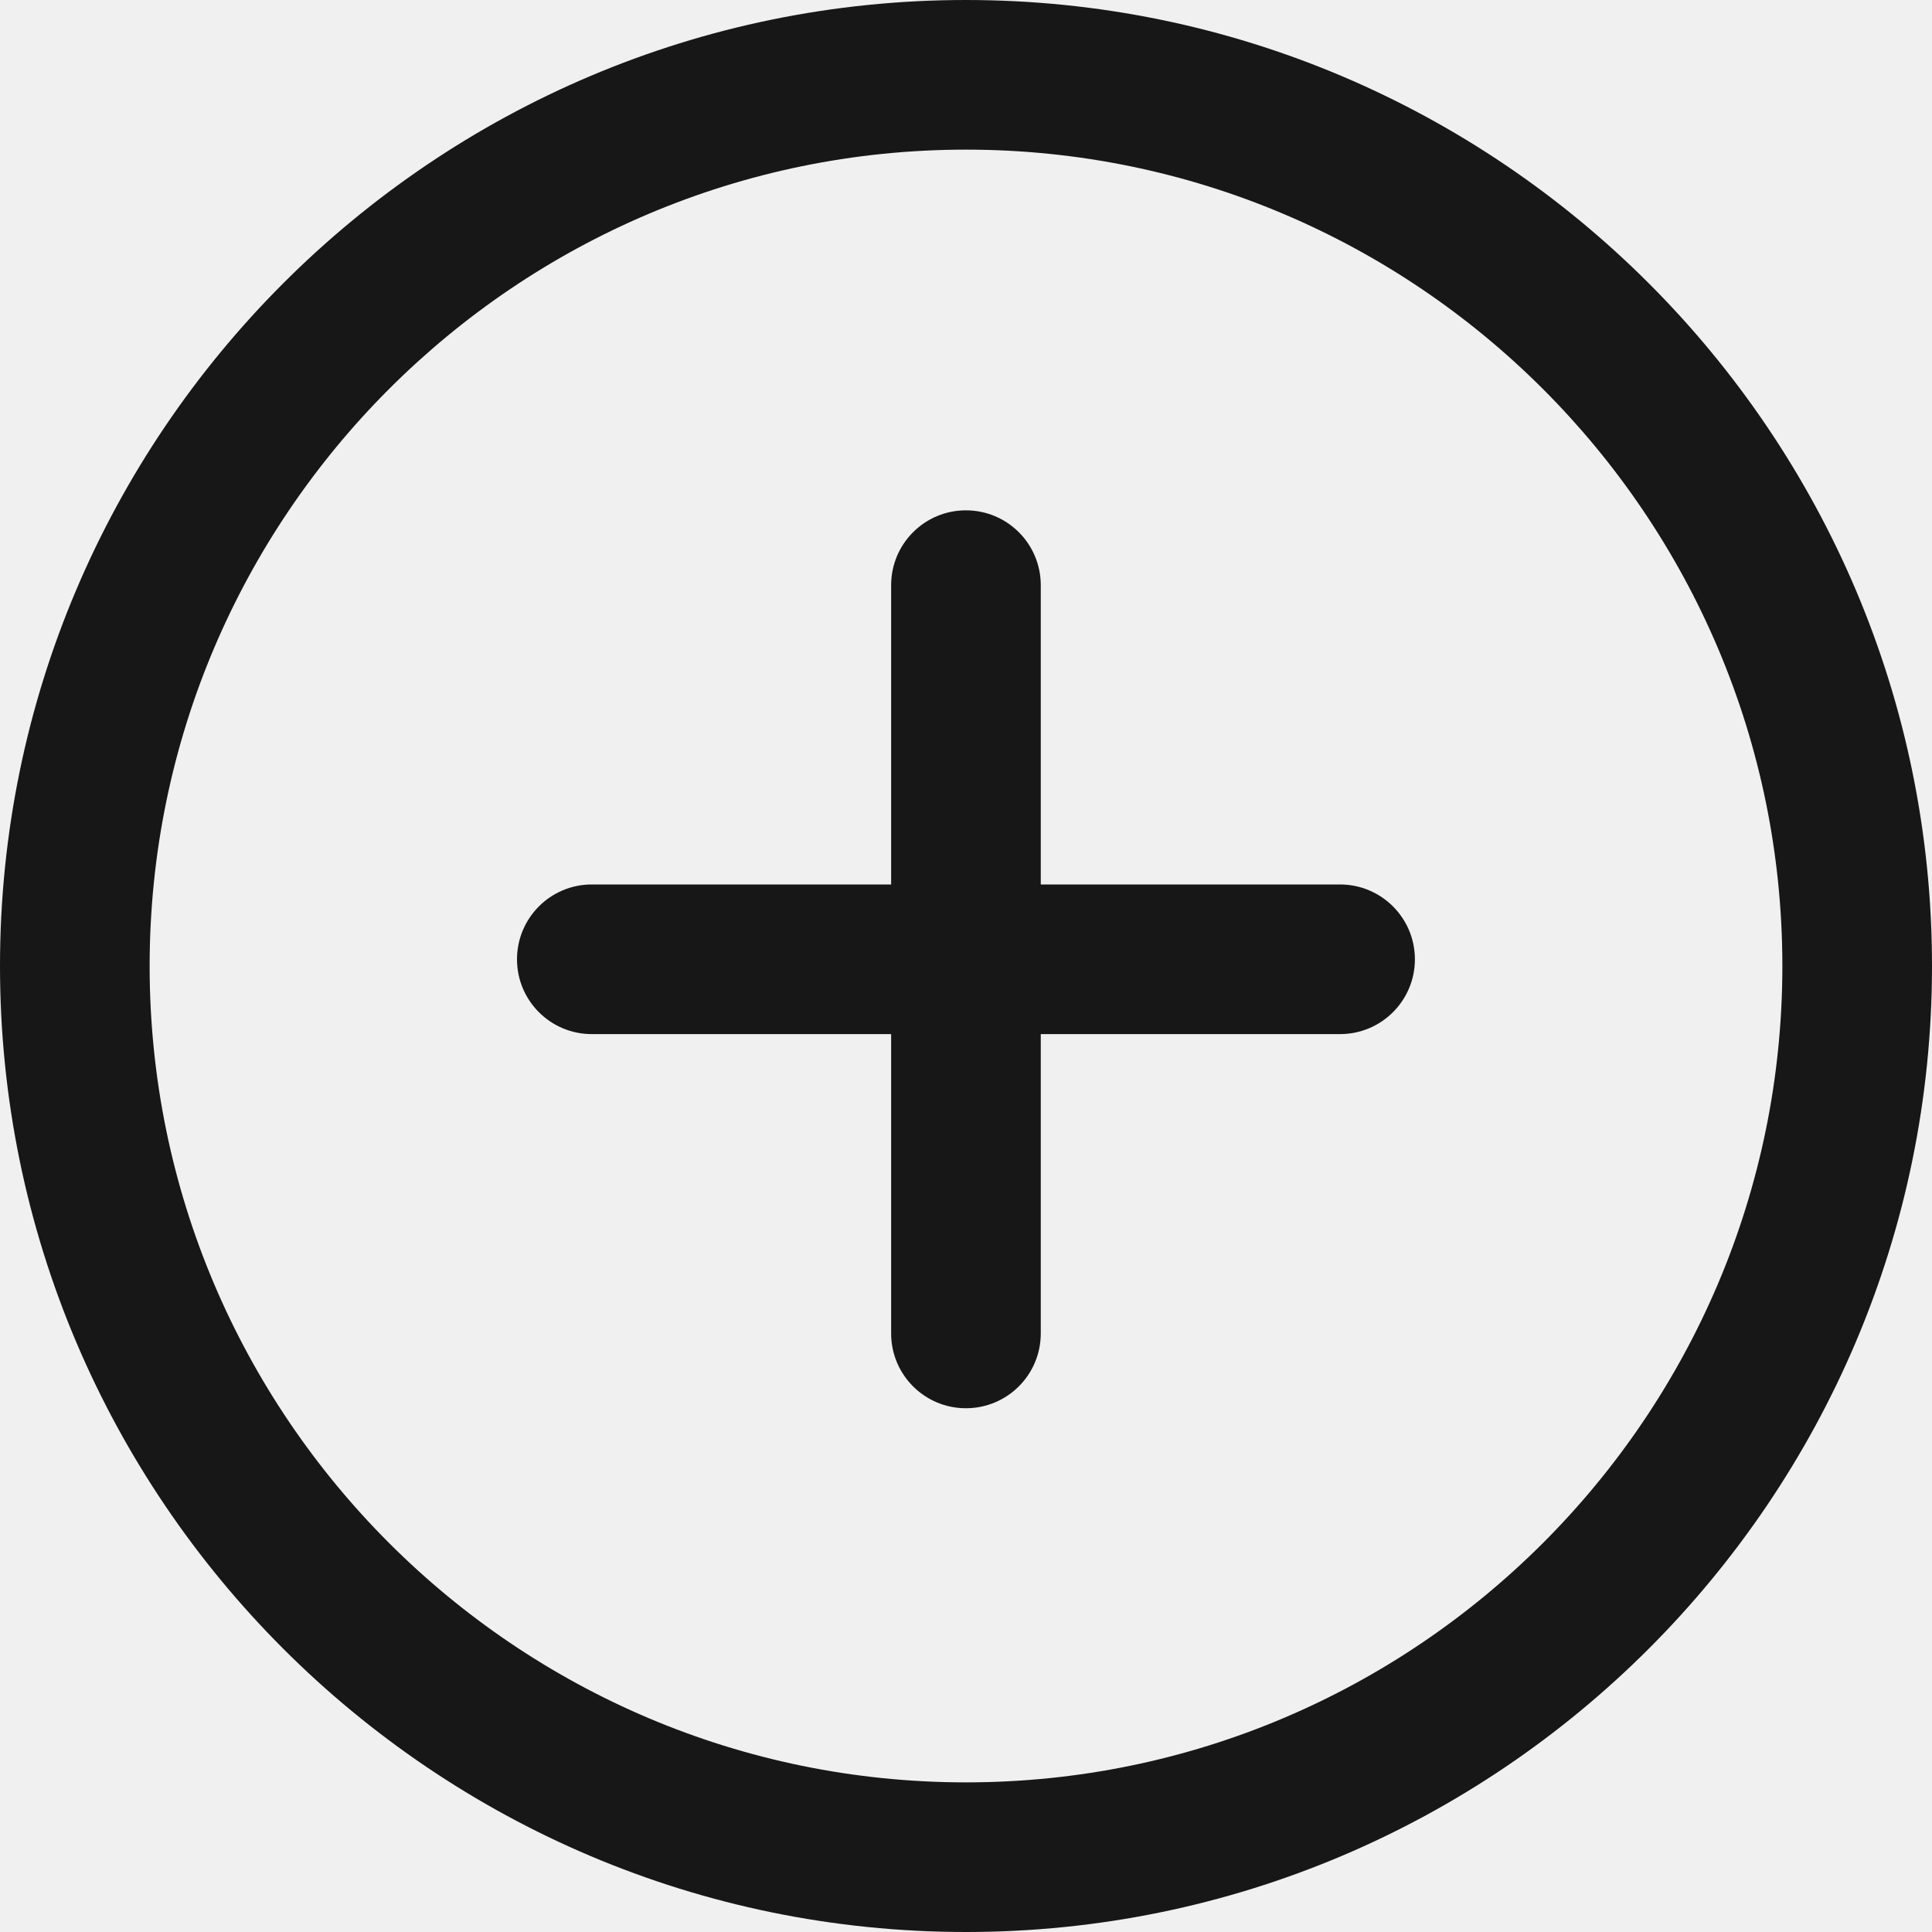
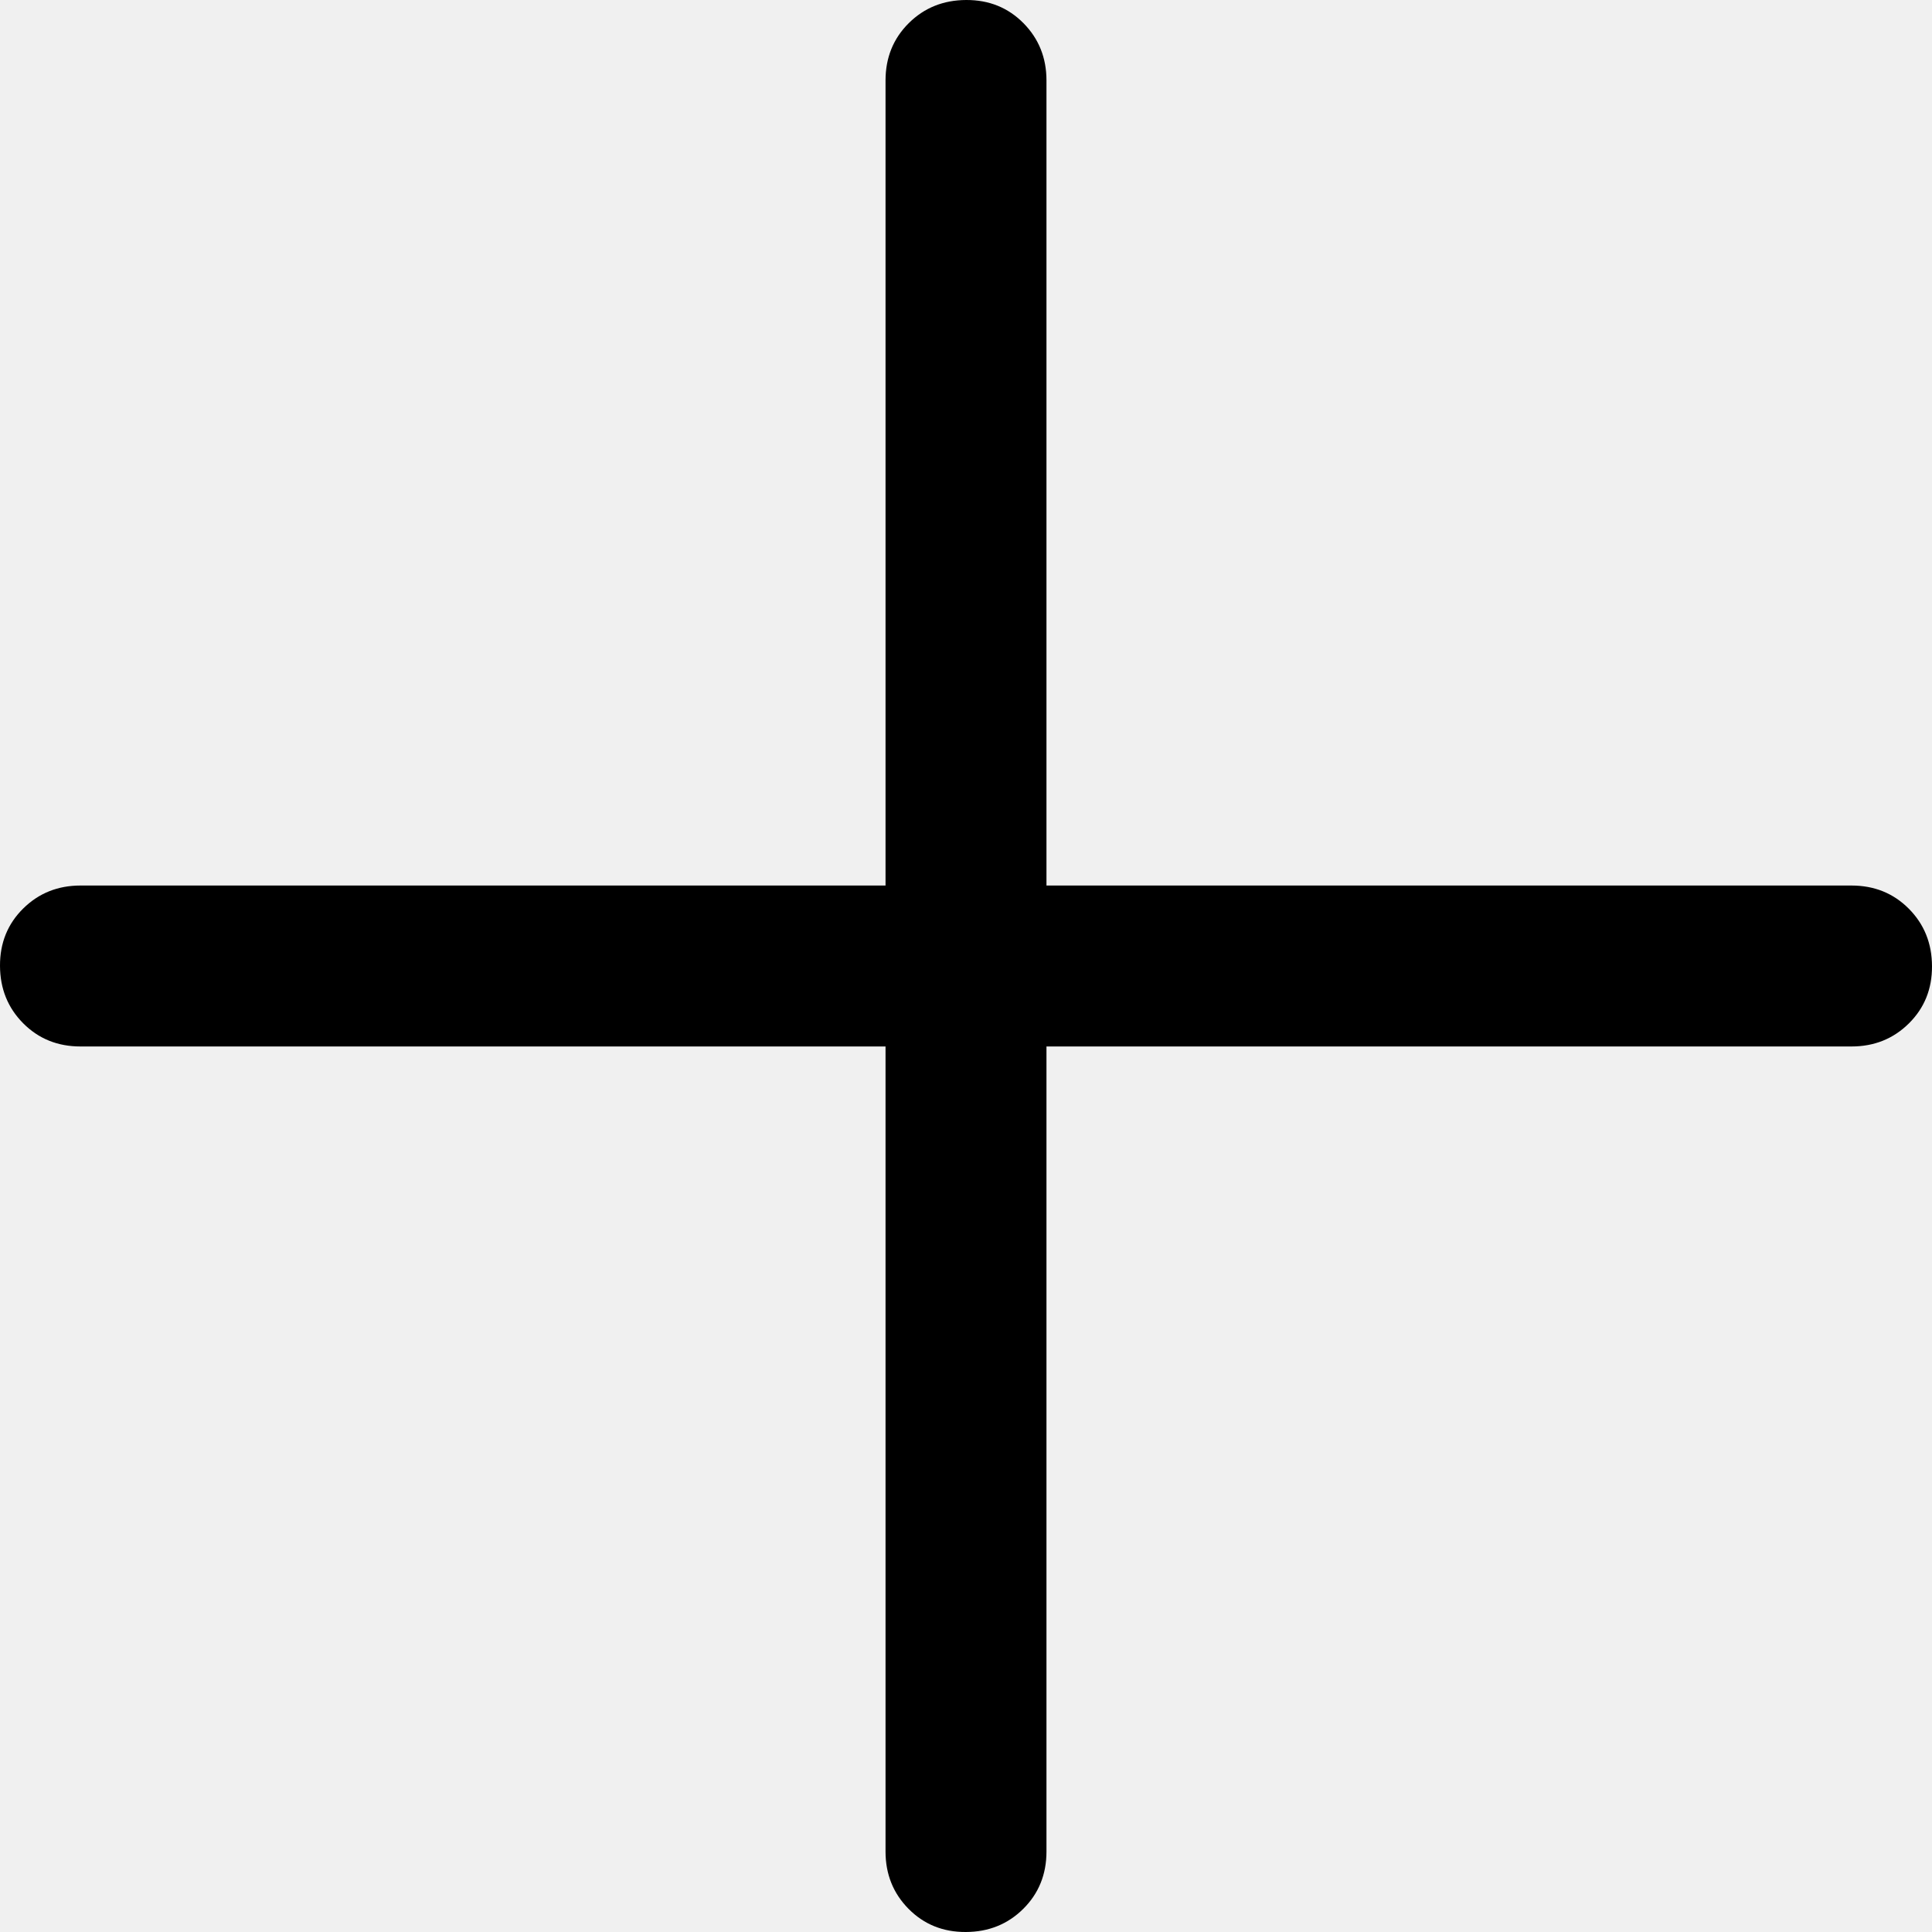
<svg xmlns="http://www.w3.org/2000/svg" width="20" height="20" viewBox="0 0 20 20" fill="none">
-   <path d="M10 0C4.486 0 0 4.486 0 10C0 15.514 4.486 20 10 20C15.514 20 20 15.514 20 10C20 4.486 15.514 0 10 0ZM10 18.451C5.341 18.451 1.549 14.66 1.549 10C1.549 5.34 5.341 1.549 10 1.549C14.659 1.549 18.451 5.34 18.451 10C18.451 14.66 14.66 18.451 10 18.451Z" fill="#171717" />
-   <path d="M13.872 9.156H10.774V6.058C10.774 5.63 10.428 5.283 9.999 5.283C9.571 5.283 9.225 5.63 9.225 6.058V9.156H6.126C5.698 9.156 5.352 9.503 5.352 9.931C5.352 10.358 5.698 10.705 6.126 10.705H9.225V13.804C9.225 14.231 9.571 14.578 9.999 14.578C10.428 14.578 10.774 14.231 10.774 13.804V10.705H13.872C14.3 10.705 14.647 10.358 14.647 9.931C14.647 9.503 14.3 9.156 13.872 9.156Z" fill="#171717" />
+   <g clip-path="url(#clip0_5274_2768)">
+     <path d="M9.167 10.833H0.833C0.597 10.833 0.399 10.753 0.24 10.593C0.081 10.433 0.001 10.235 1.14155e-05 9.998C-0.001 9.762 0.079 9.564 0.24 9.405C0.401 9.246 0.599 9.167 0.833 9.167H9.167V0.833C9.167 0.597 9.247 0.399 9.407 0.24C9.567 0.081 9.765 0.001 10.002 1.14155e-05C10.238 -0.001 10.436 0.079 10.595 0.24C10.754 0.401 10.833 0.599 10.833 0.833V9.167H19.167C19.403 9.167 19.601 9.247 19.76 9.407C19.919 9.567 19.999 9.765 20 10.002C20.001 10.238 19.921 10.436 19.76 10.595C19.599 10.754 19.401 10.833 19.167 10.833H10.833V19.167C10.833 19.403 10.753 19.601 10.593 19.76C10.433 19.919 10.235 19.999 9.998 20C9.762 20.001 9.564 19.921 9.405 19.76C9.246 19.599 9.167 19.401 9.167 19.167V10.833Z" fill="black" />
+   </g>
+   <defs>
+     <clipPath id="clip0_5274_2768">
+       <rect width="20" height="20" fill="white" />
+     </clipPath>
+   </defs>
</svg>
